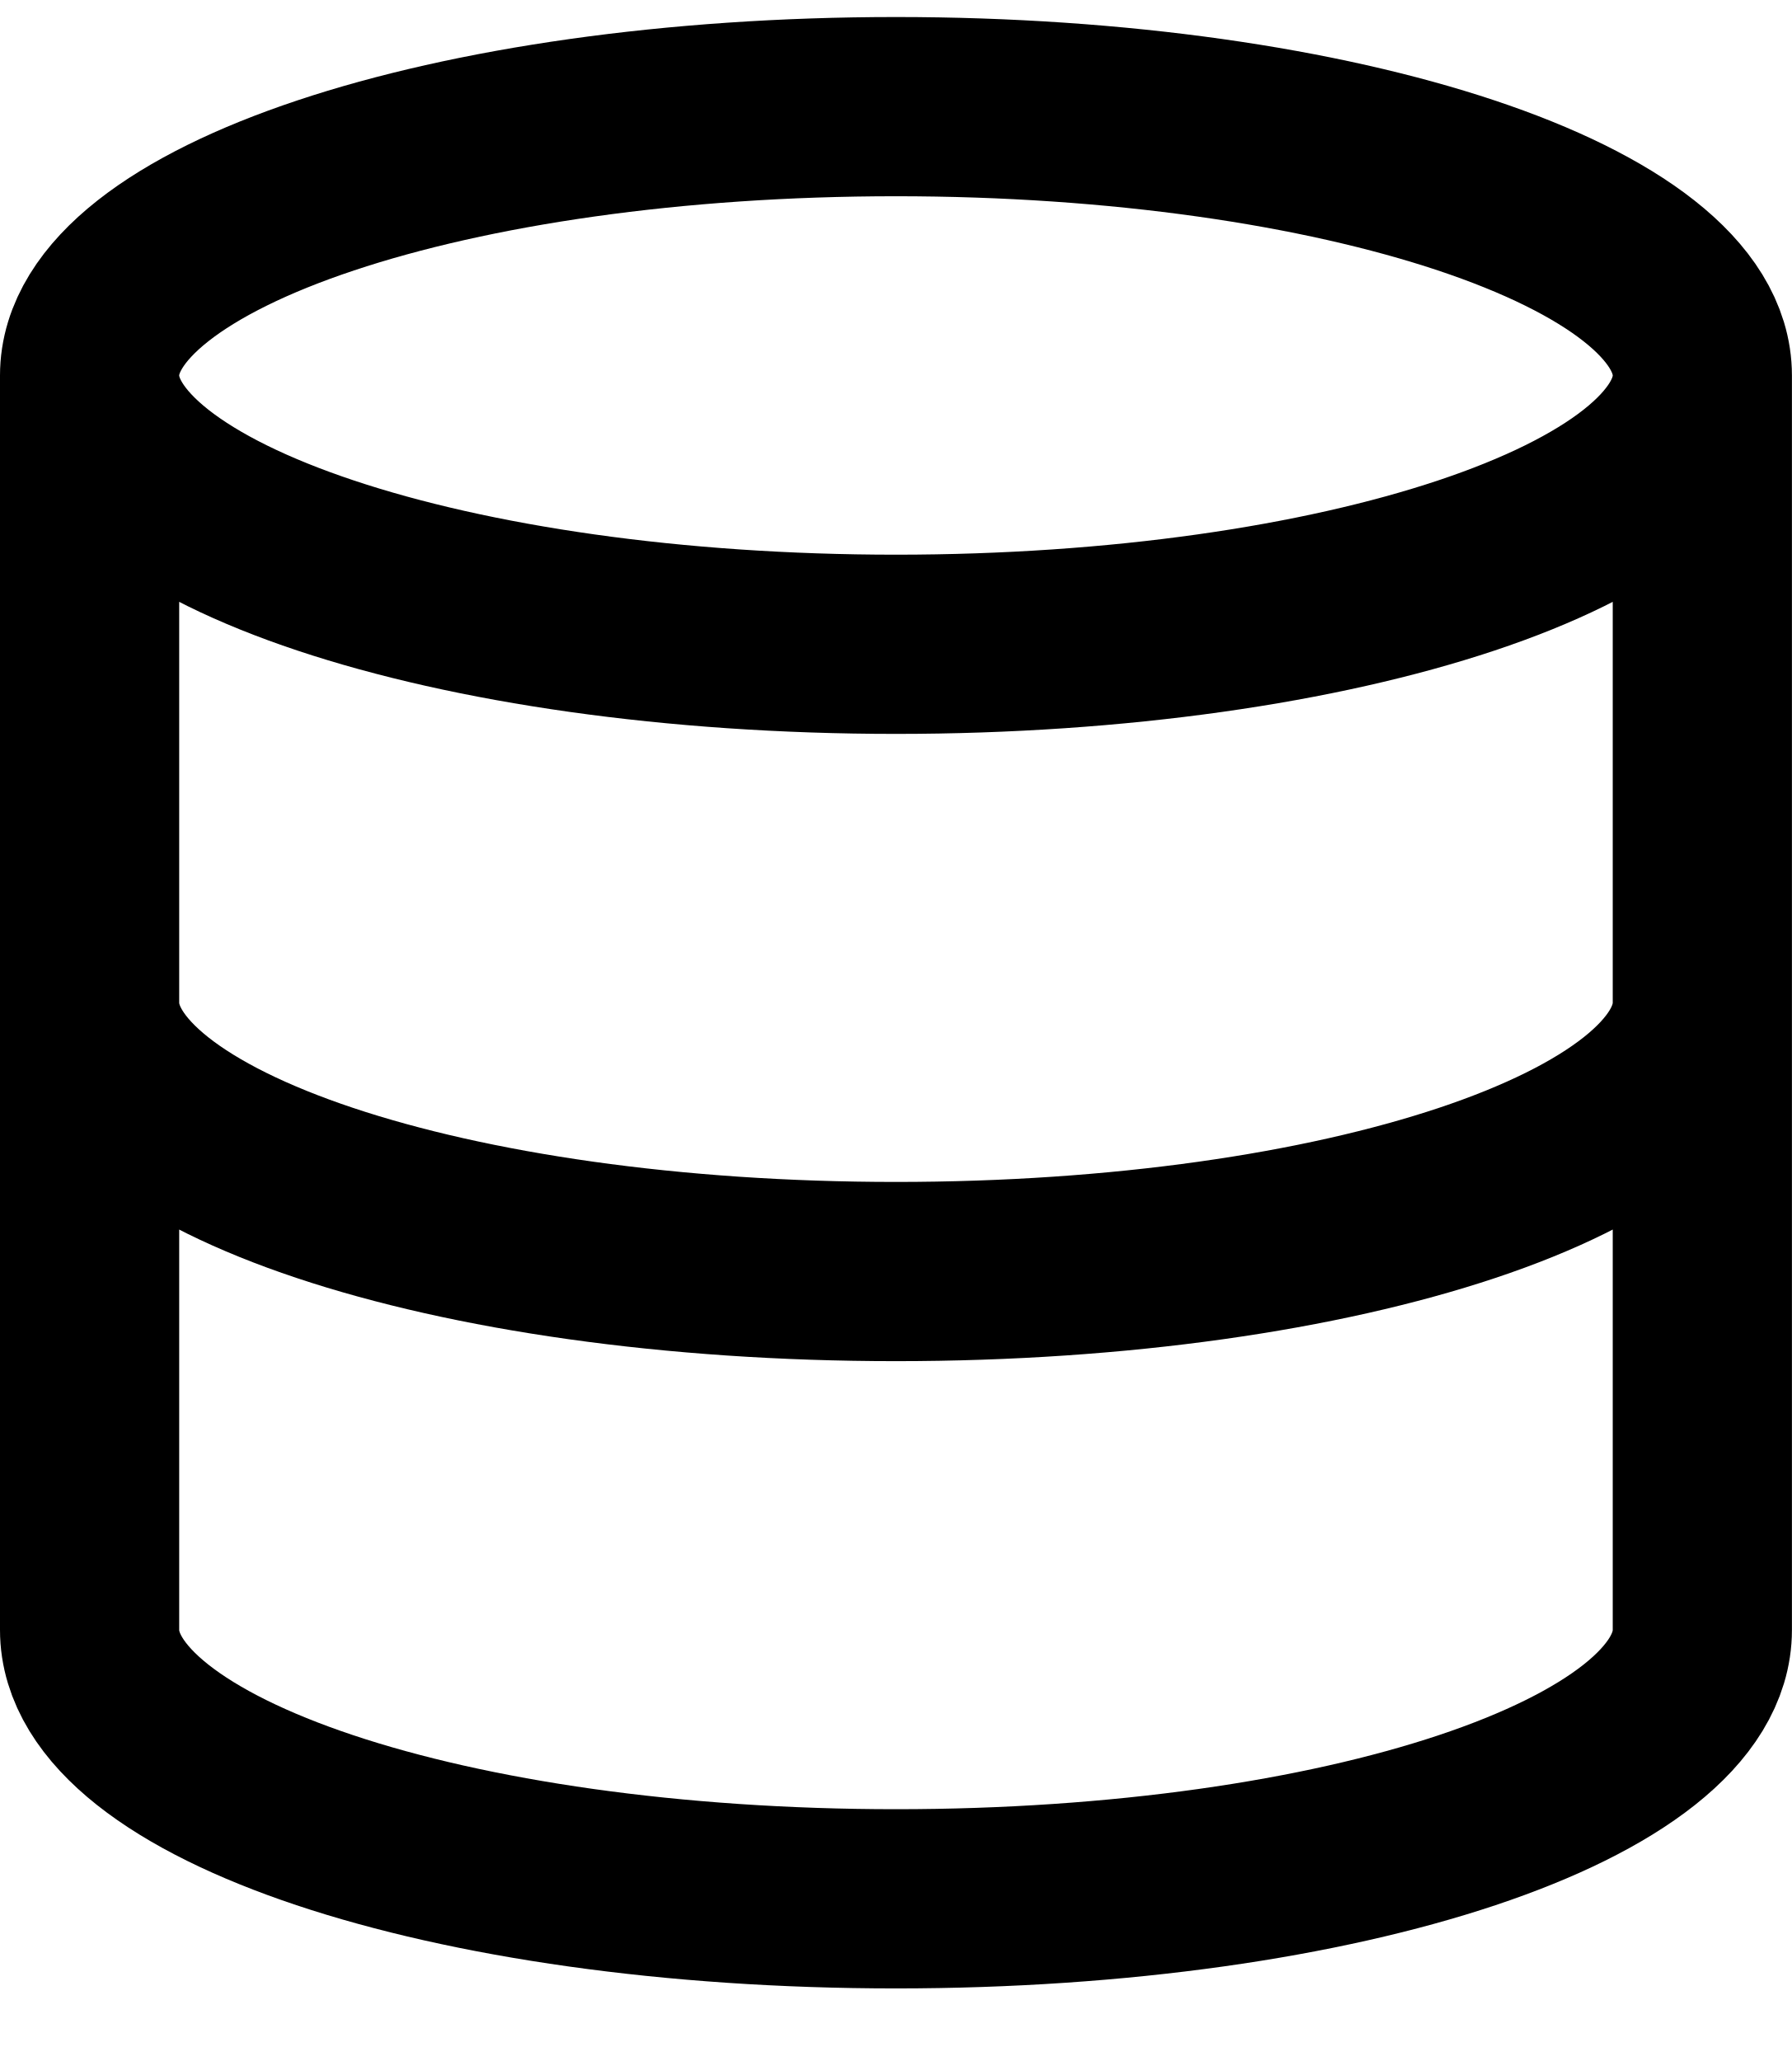
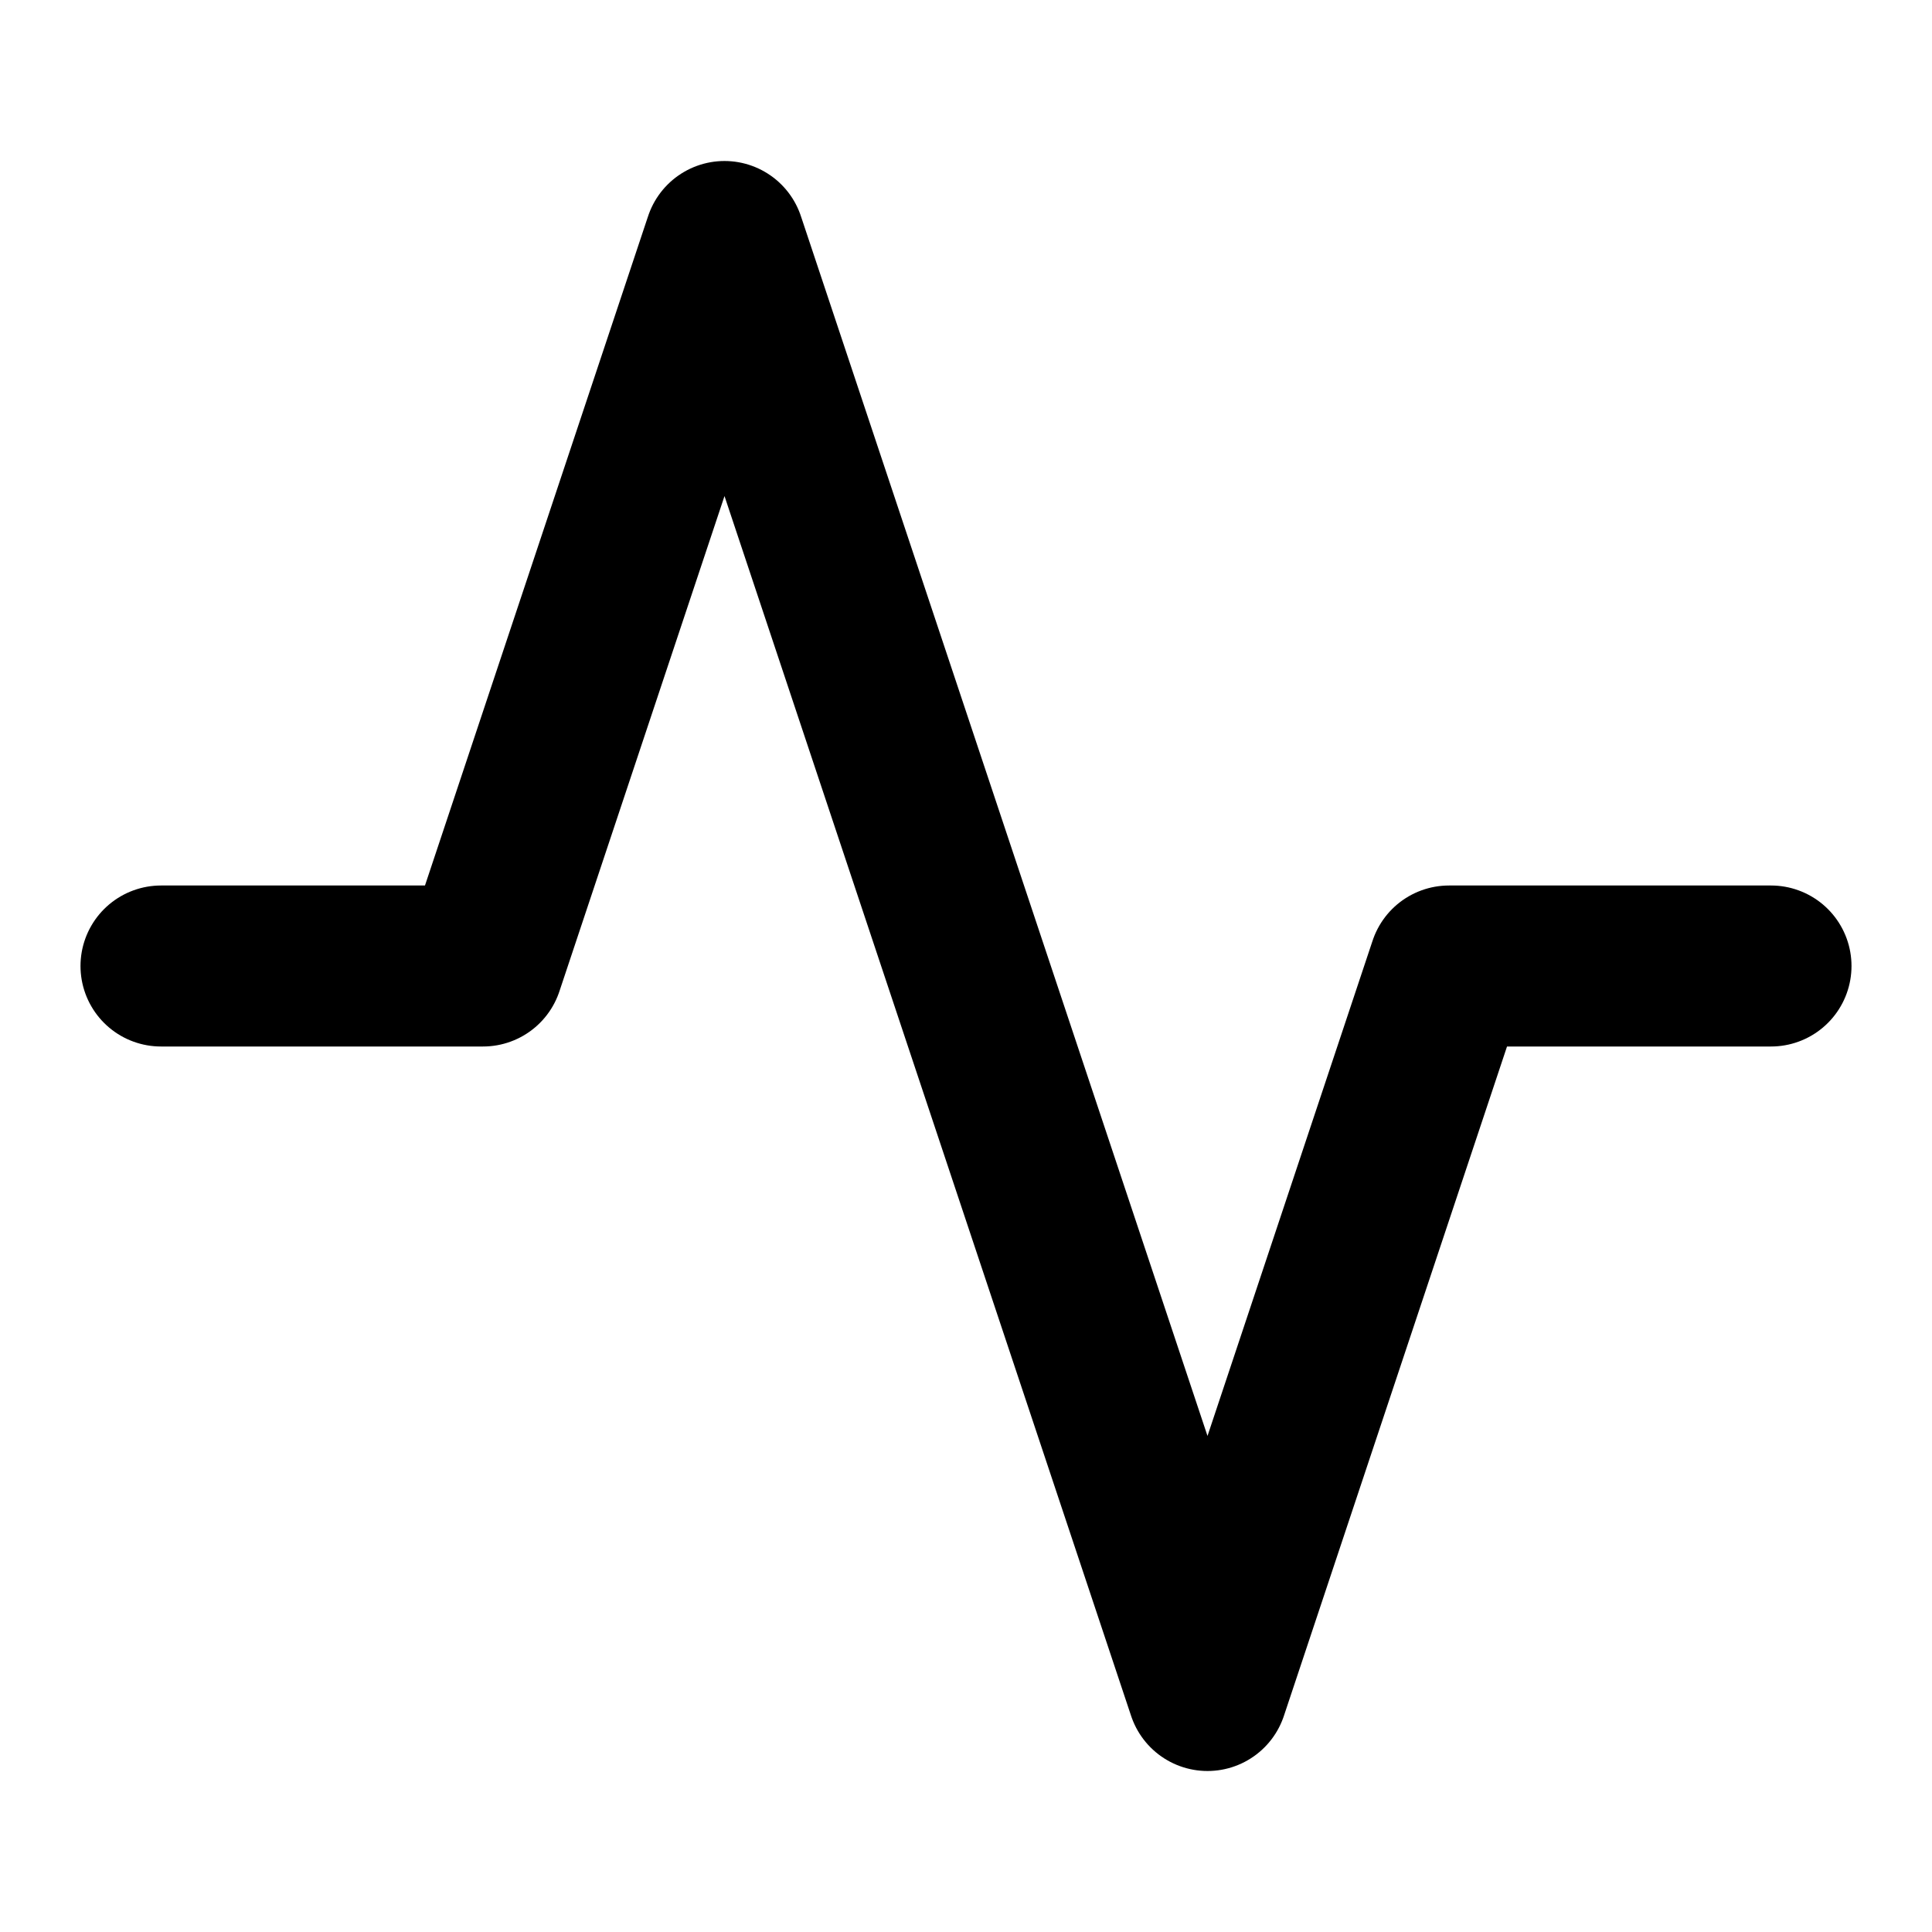
- <svg xmlns="http://www.w3.org/2000/svg" width="20" height="23" viewBox="0 0 20 23" fill="none">
-   <path d="M19 4.19C19 5.847 14.971 7.19 10 7.19C5.029 7.19 1 5.847 1 4.19M19 4.19C19 2.534 14.971 1.19 10 1.19C5.029 1.19 1 2.534 1 4.19M19 4.19V18.19C19 19.85 15 21.19 10 21.19C5 21.19 1 19.85 1 18.19V4.19M19 11.19C19 12.85 15 14.19 10 14.19C5 14.19 1 12.85 1 11.19" stroke="black" stroke-width="2" stroke-linecap="round" stroke-linejoin="round" />
+ <svg xmlns="http://www.w3.org/2000/svg" width="24" height="24" viewBox="0 0 24 24" fill="none">
+   <path d="M22 12H18L15 21L9 3L6 12H2" stroke="black" stroke-width="2" stroke-linecap="round" stroke-linejoin="round" />
</svg>
